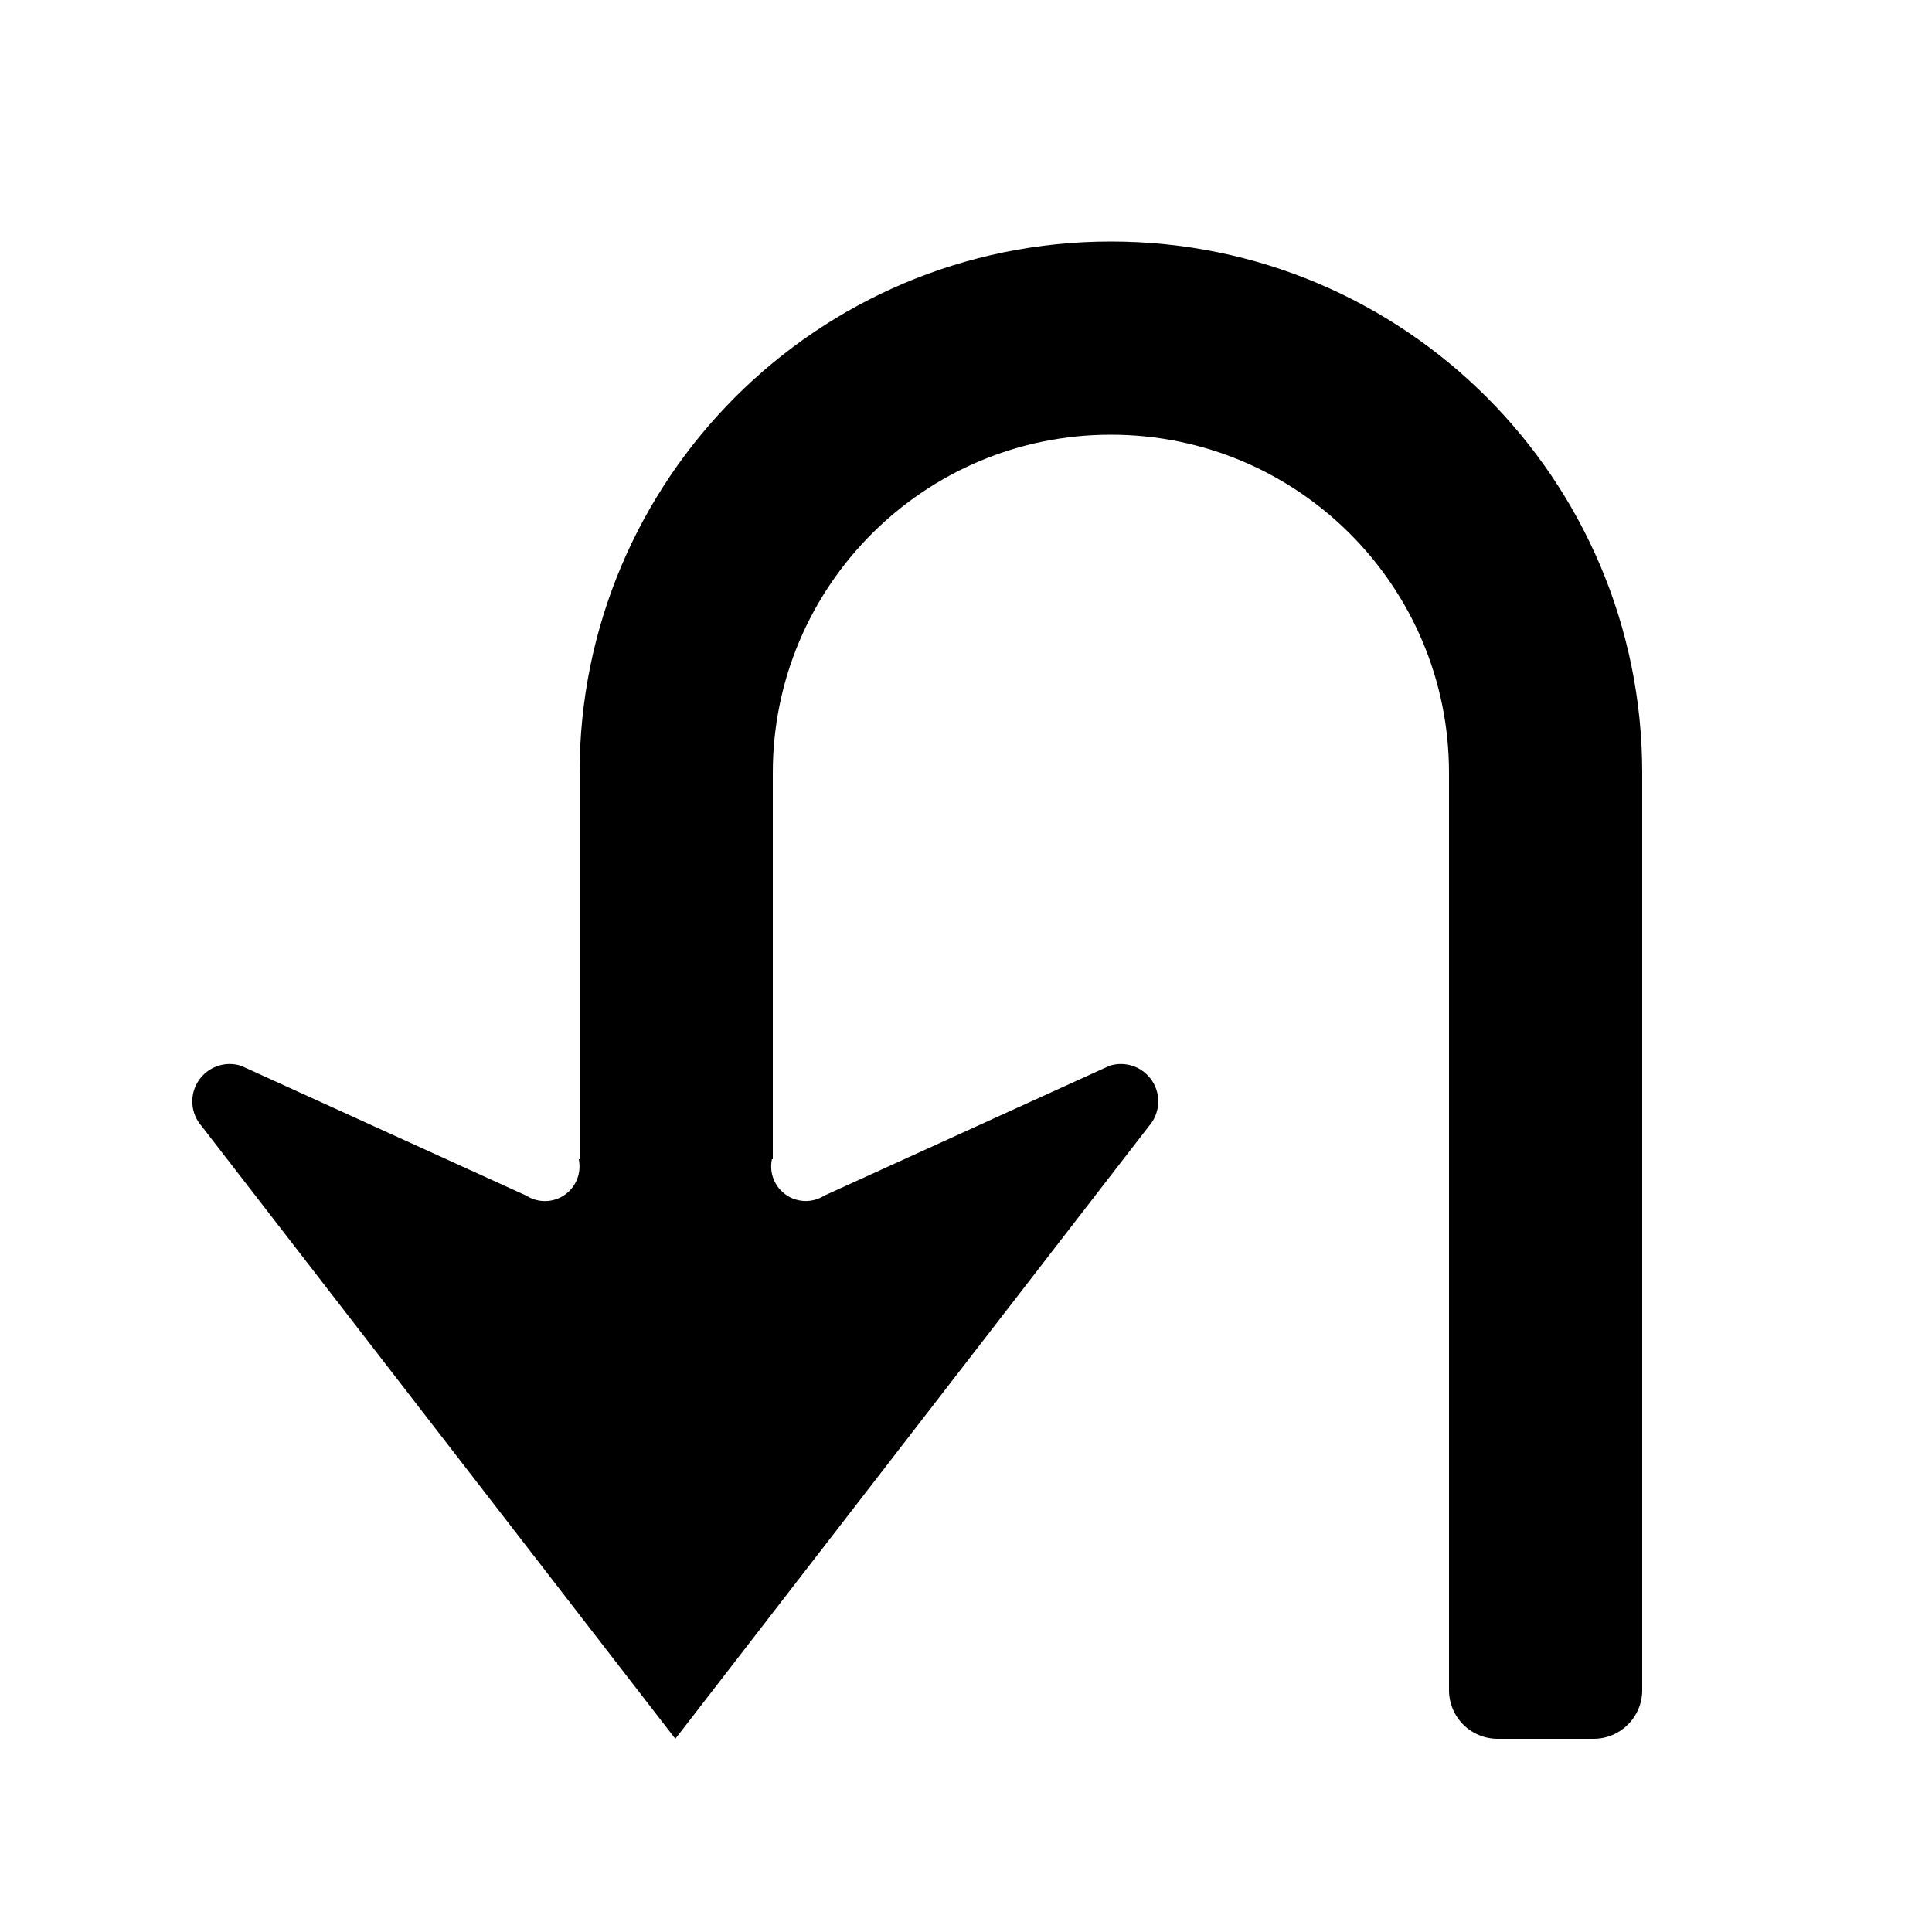
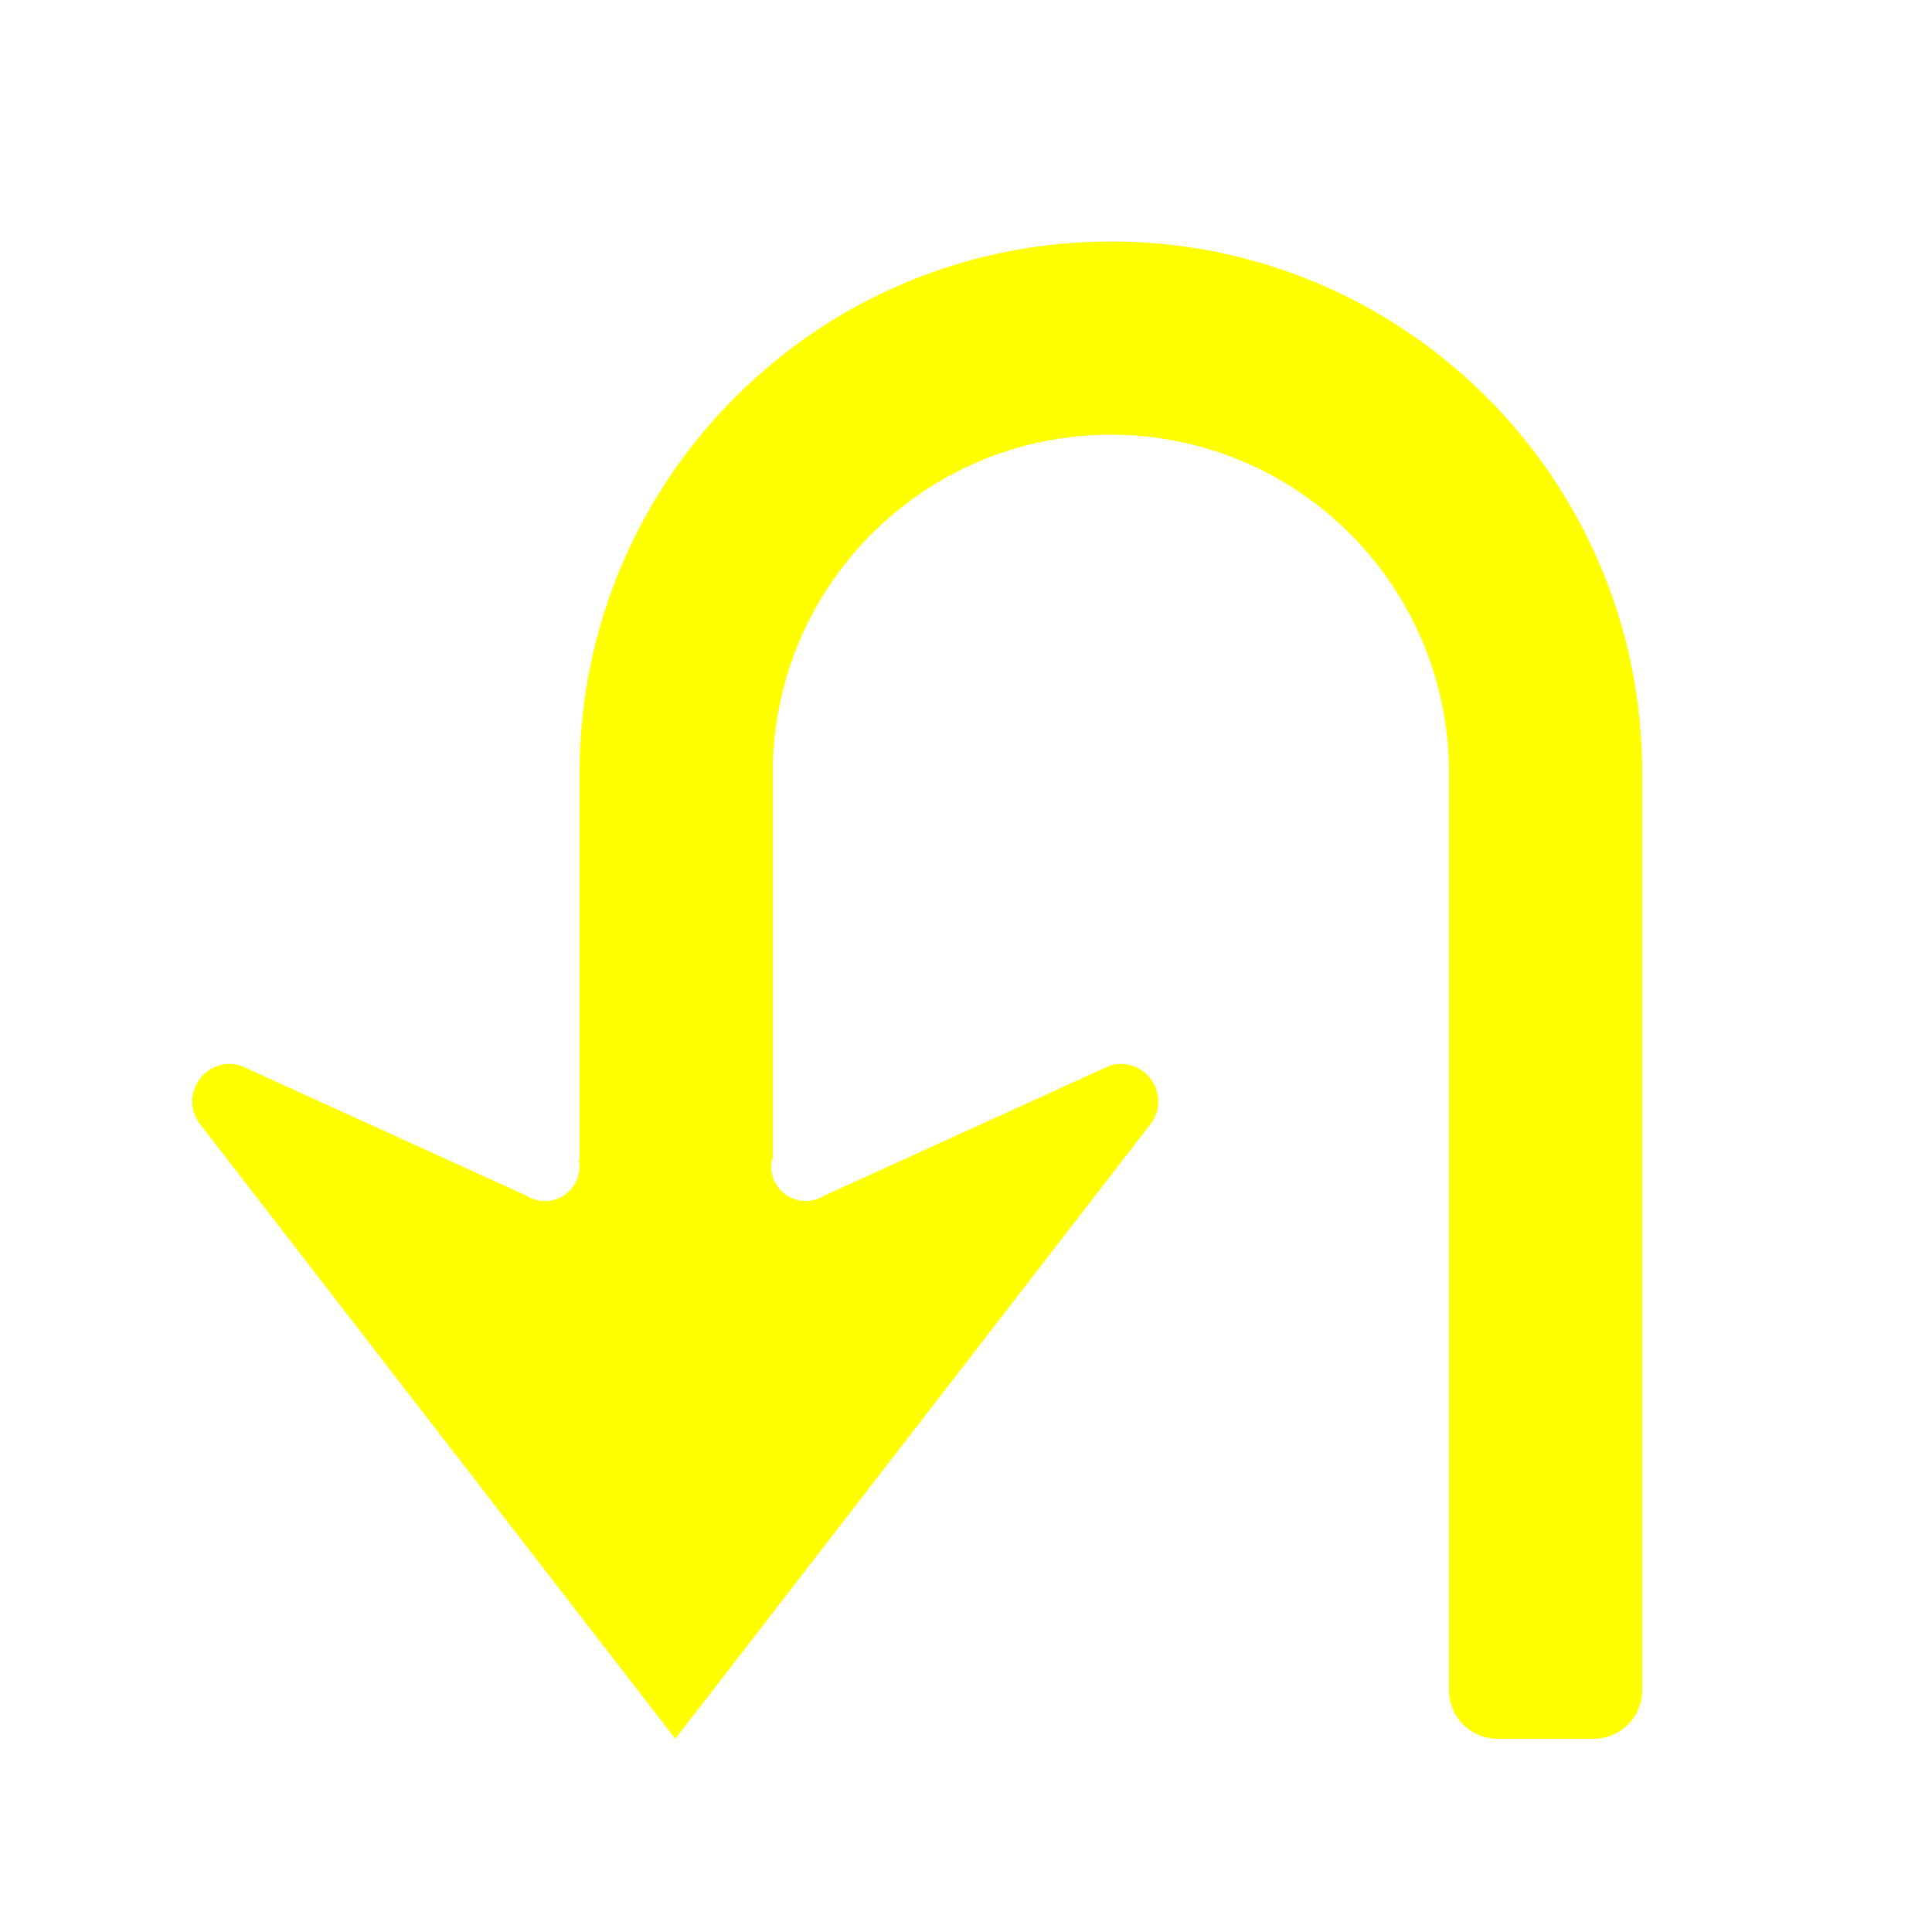
<svg xmlns="http://www.w3.org/2000/svg" id="WORKING_ICONS" data-name="WORKING ICONS" width="20" height="20" viewBox="0 0 20 20">
-   <path fill="#000000" d="M17,8v9.497A0.503,0.503,0,0,1,16.497,18h-0.993A0.503,0.503,0,0,1,15,17.497V8A3.5,3.5,0,0,0,8,8v4H7.991a0.358,0.358,0,0,0,.542.377l2.952-1.344a0.387,0.387,0,0,1,.409.624L6.991,18,2.087,11.657a0.387,0.387,0,0,1,.409-0.624l2.952,1.344A0.358,0.358,0,0,0,5.991,12H6V8A5.5,5.5,0,0,1,17,8Z" />
+   <path fill="#FFFF00" d="M17,8v9.497A0.503,0.503,0,0,1,16.497,18h-0.993A0.503,0.503,0,0,1,15,17.497V8A3.5,3.5,0,0,0,8,8v4H7.991a0.358,0.358,0,0,0,.542.377l2.952-1.344a0.387,0.387,0,0,1,.409.624L6.991,18,2.087,11.657a0.387,0.387,0,0,1,.409-0.624l2.952,1.344A0.358,0.358,0,0,0,5.991,12H6V8A5.5,5.5,0,0,1,17,8Z" />
</svg>
